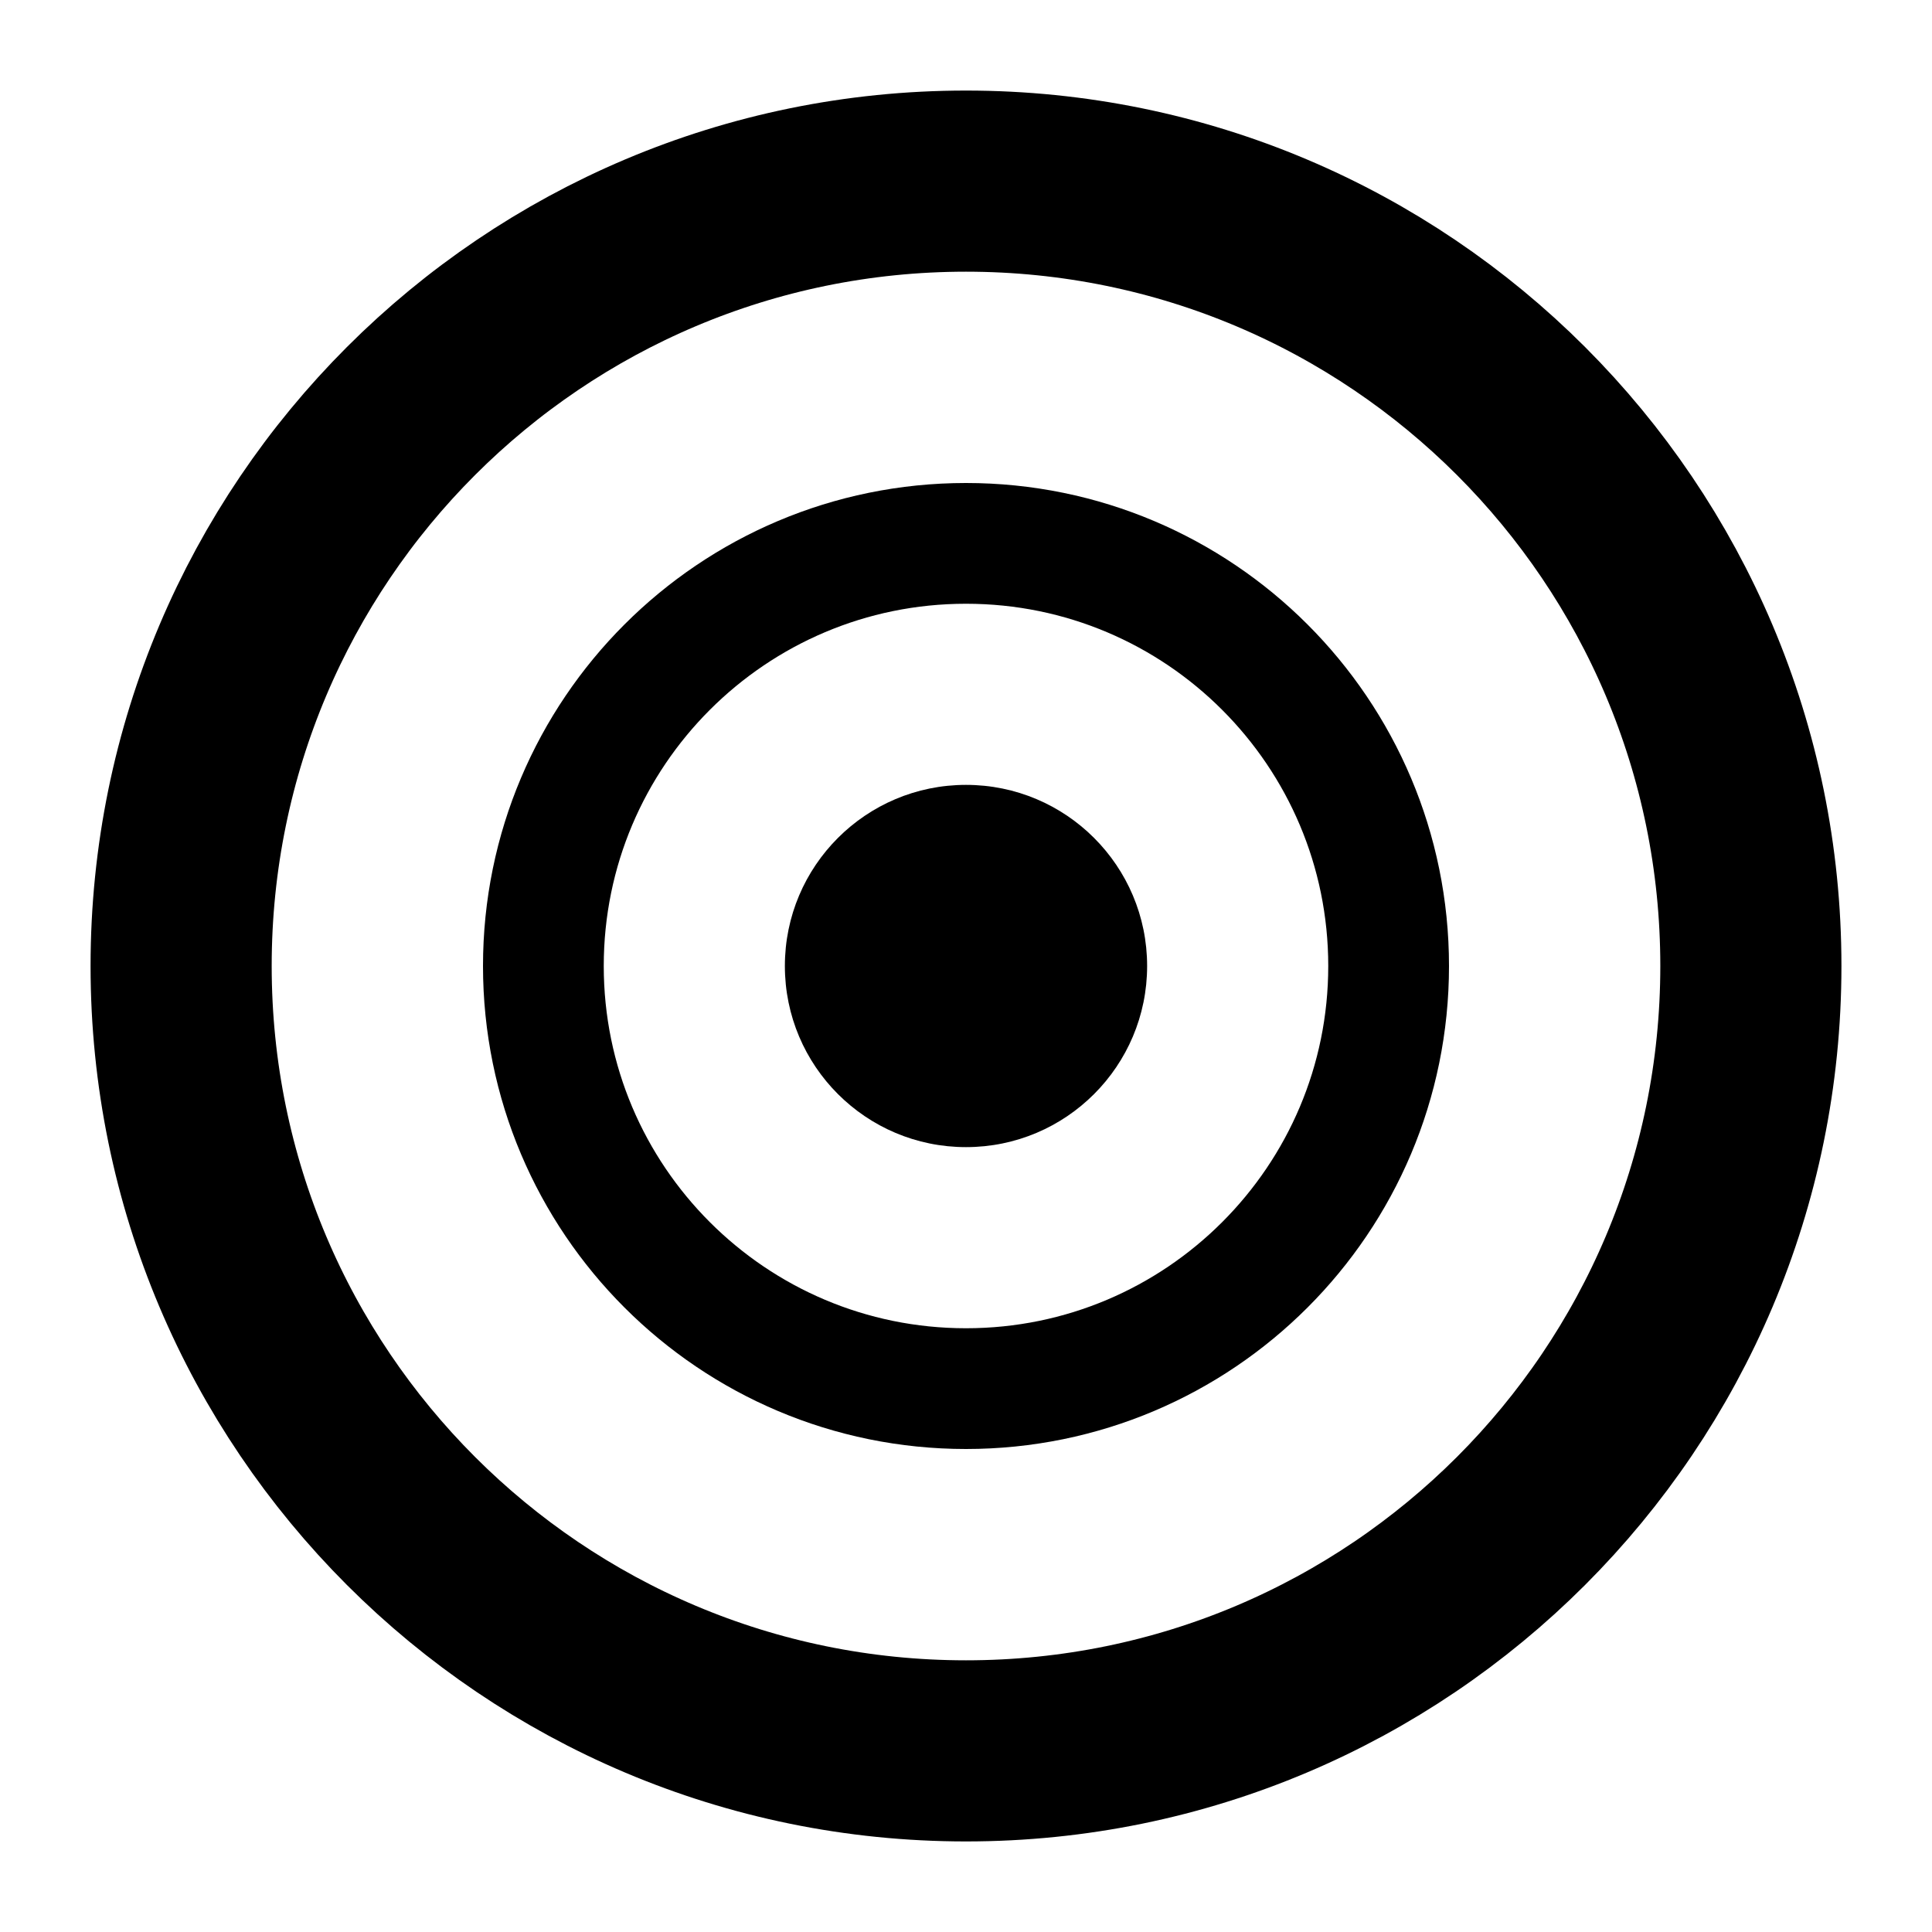
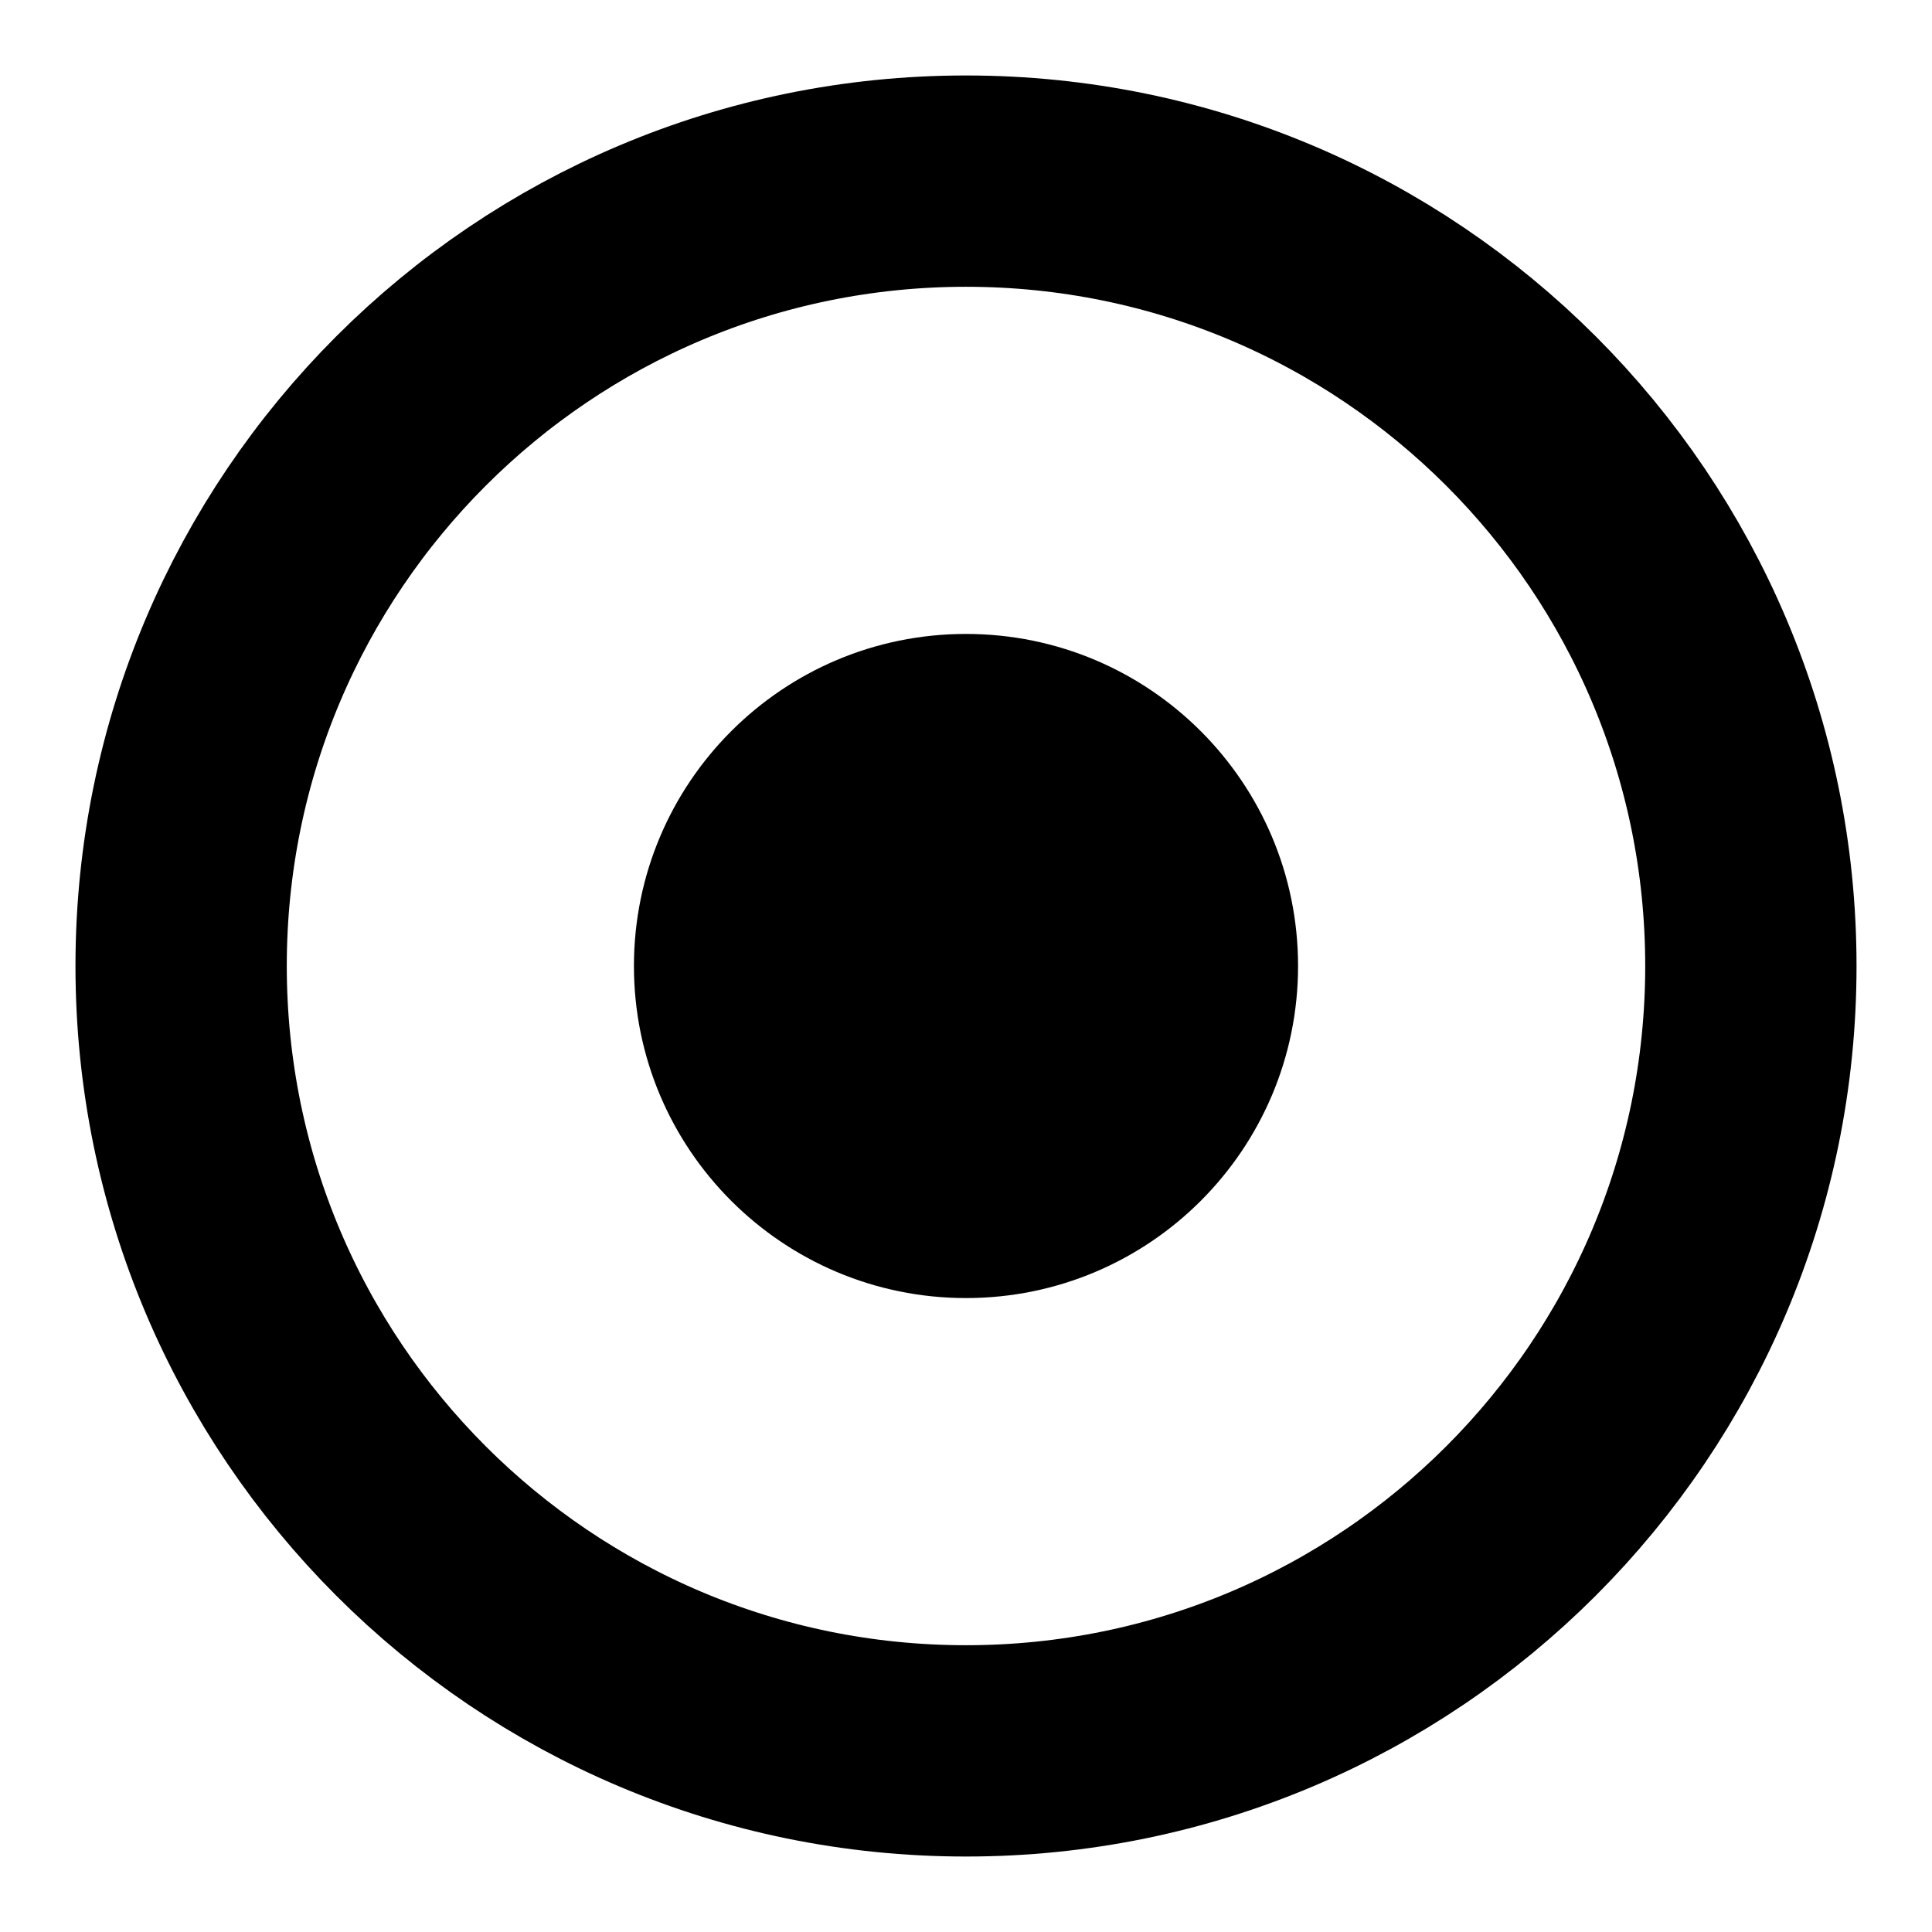
<svg xmlns="http://www.w3.org/2000/svg" viewBox="0 0 32 32" width="32" height="32" role="img" aria-label="jp402 mark">
-   <g transform="translate(16 16)" fill="none" stroke="currentColor">
-     <circle r="13" stroke-width="3" />
-     <circle r="7" stroke-width="2" />
-     <circle r="3" fill="currentColor" stroke="none" />
+   <g transform="translate(16 16)">
+     <circle r="13" fill="none" stroke="currentColor" stroke-width="3.5" />
+     <circle r="5.5" fill="currentColor" />
  </g>
</svg>
